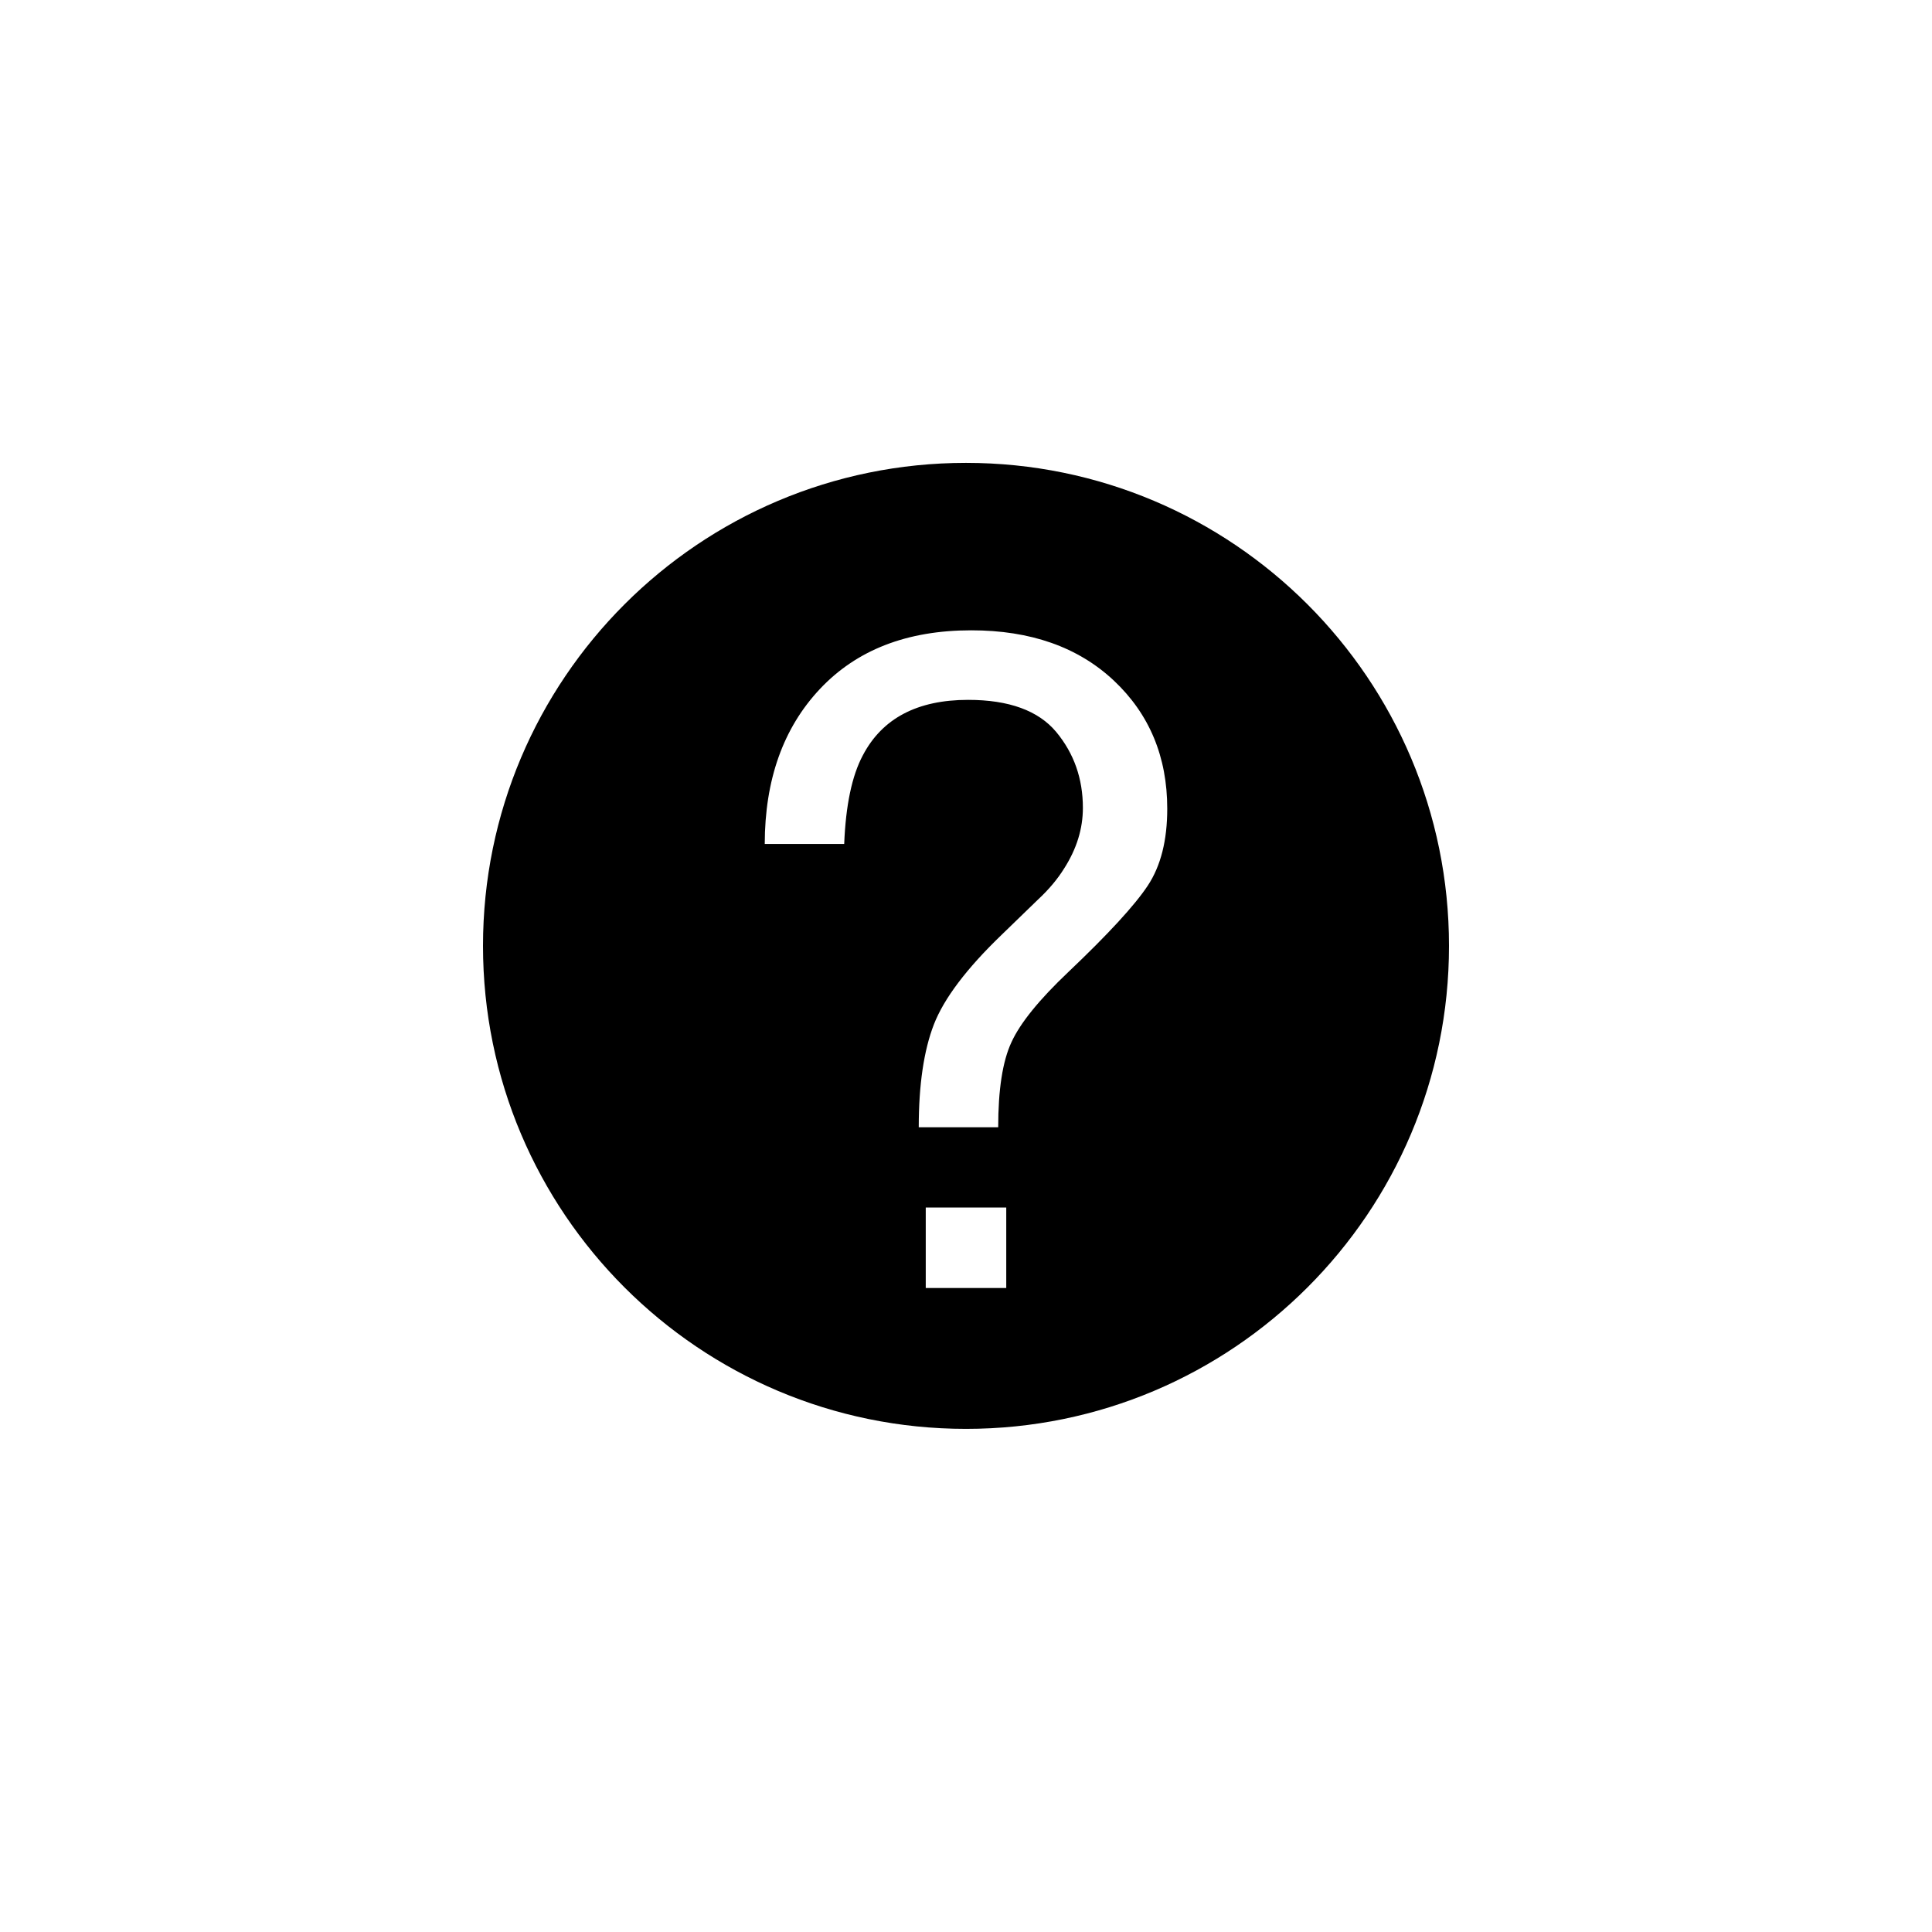
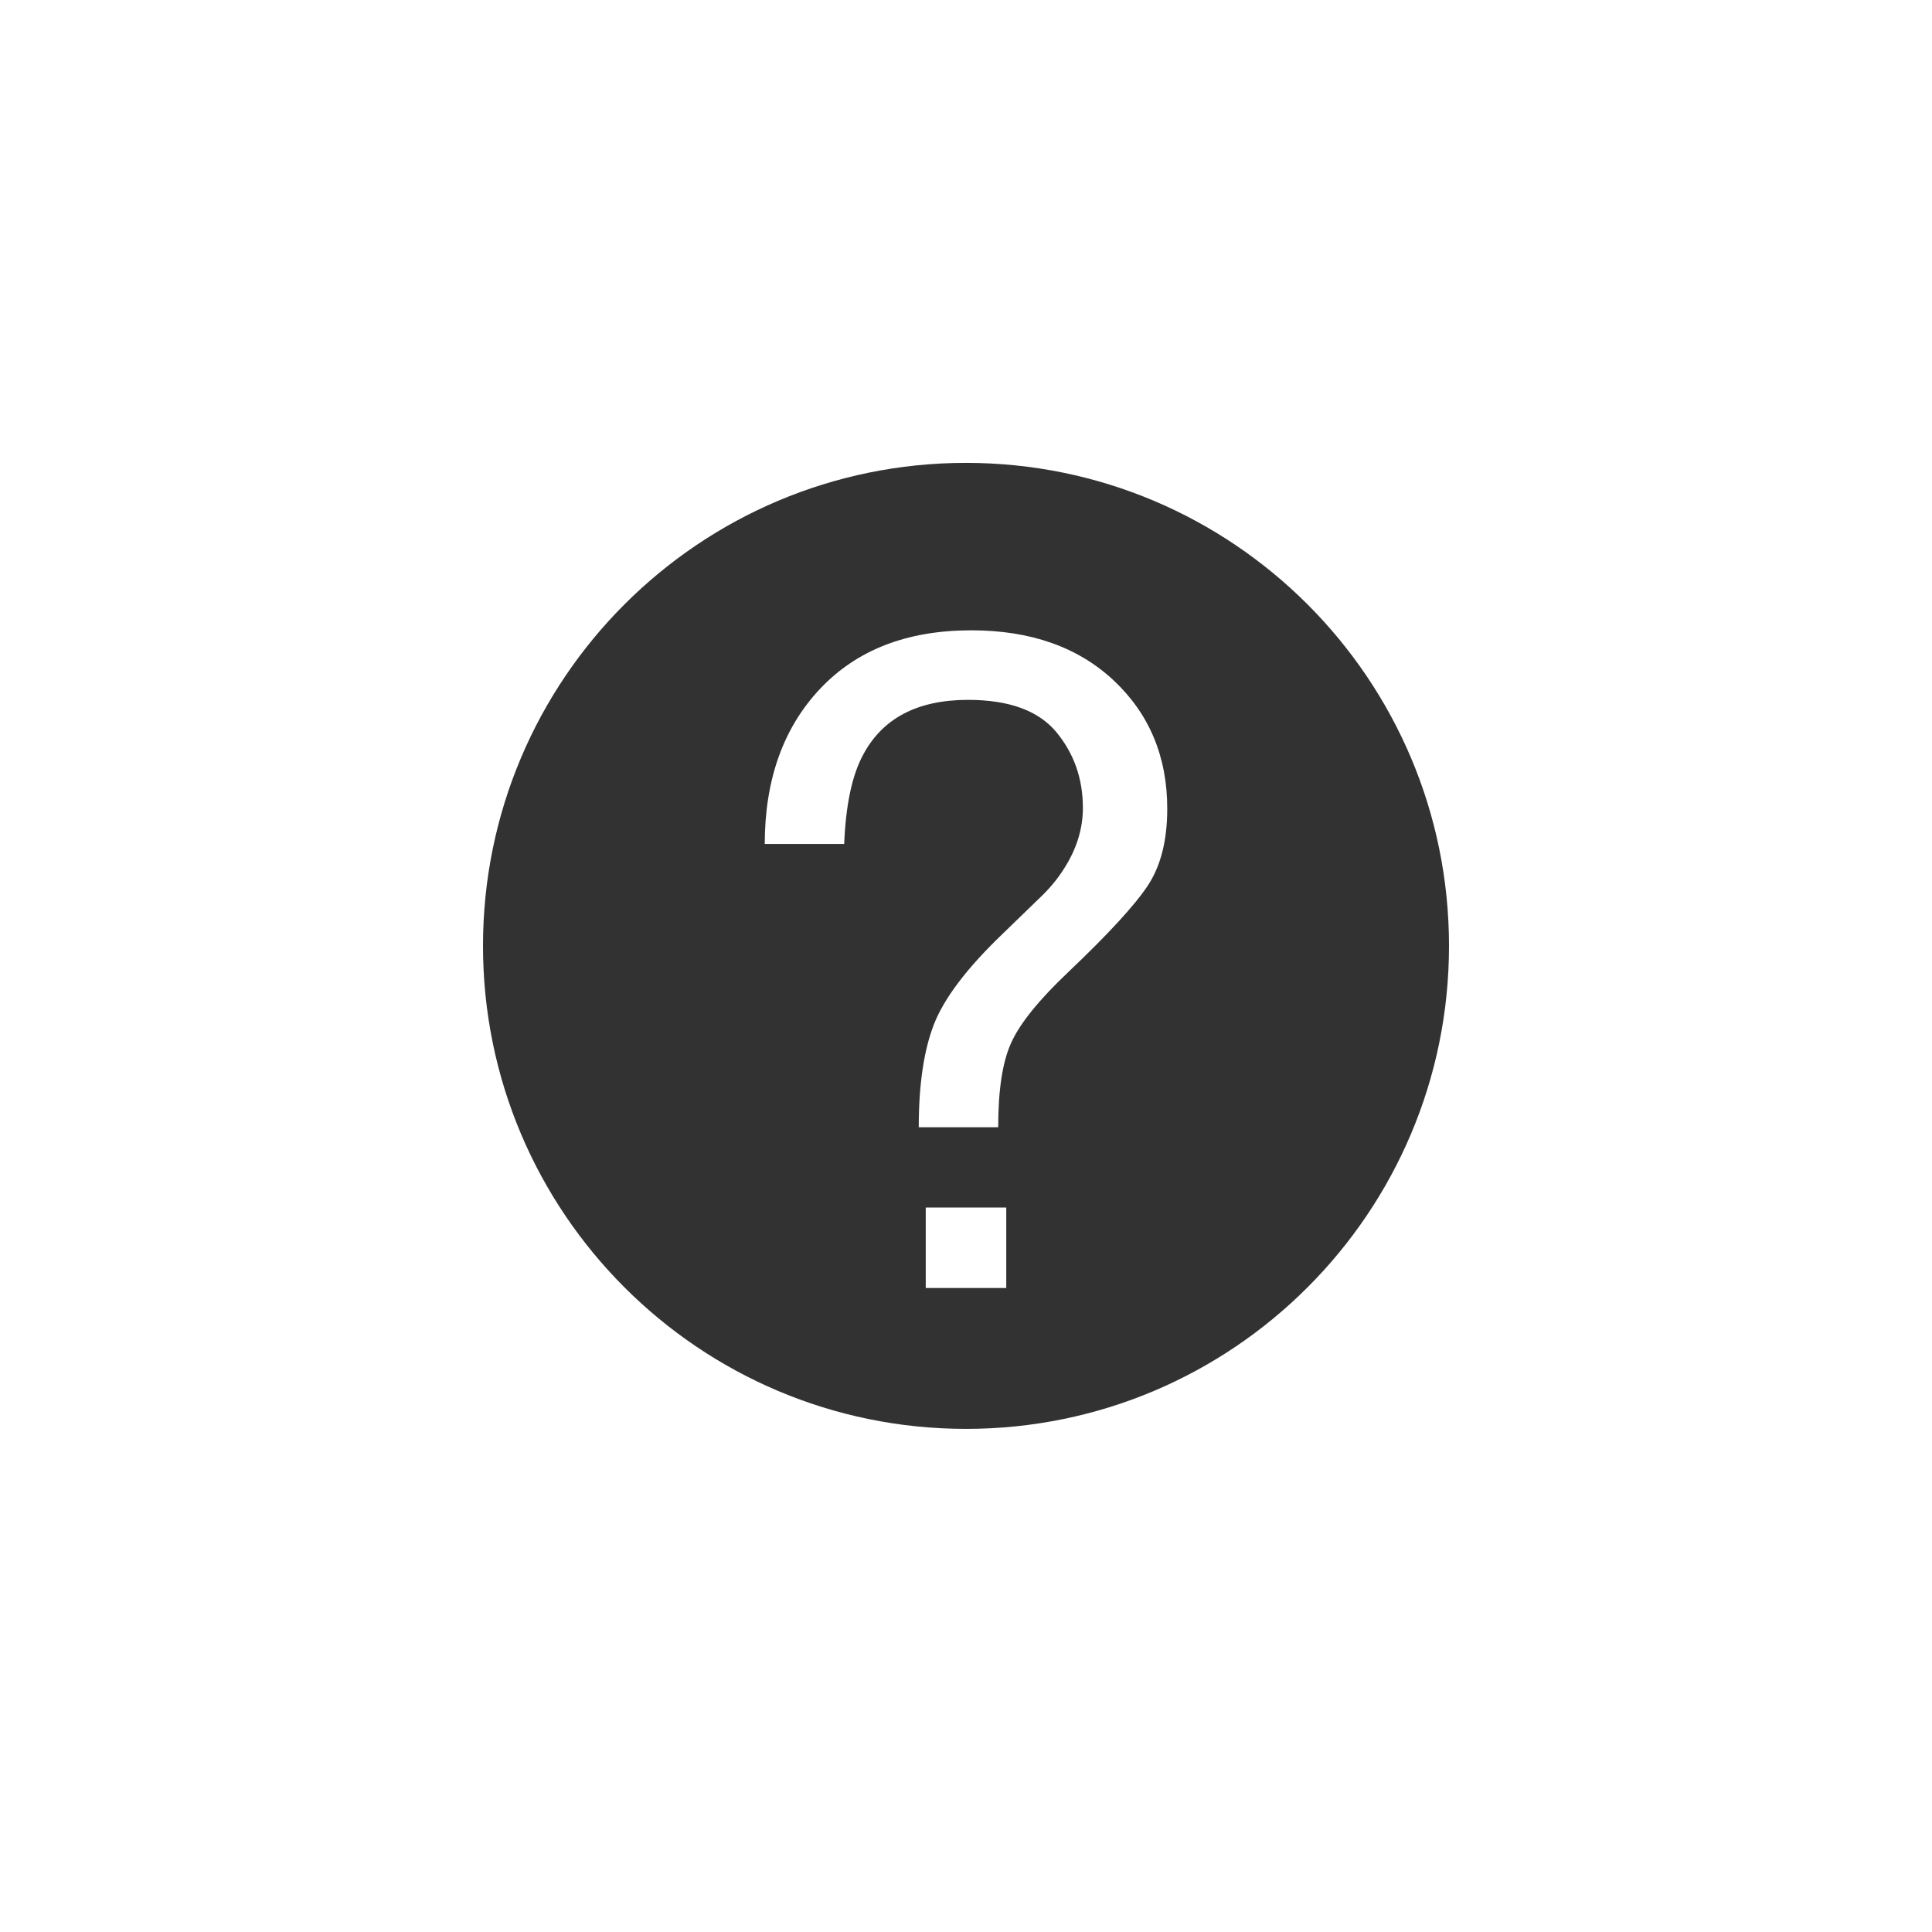
<svg xmlns="http://www.w3.org/2000/svg" width="24px" height="24px" viewBox="0 0 24 24" version="1.1">
  <defs />
  <g id="assets-svg-ready-1px" stroke="none" stroke-width="1" fill="none" fill-rule="evenodd">
-     <g id="help" fill="#000000">
+     <g id="help" fill="#323232">
      <path d="M12,5.75 C8.687,5.75 6,8.437 6,11.75 C6,15.063 8.687,17.75 12,17.75 C15.313,17.75 18,15.063 18,11.75 C18,8.437 15.313,5.75 12,5.75 Z M10.185,8.559 C10.642,8.073 11.268,7.83 12.065,7.83 C12.802,7.83 13.392,8.038 13.835,8.453 C14.278,8.869 14.5,9.401 14.5,10.046 C14.5,10.438 14.42,10.756 14.259,11 C14.099,11.243 13.769,11.602 13.271,12.075 C12.909,12.418 12.673,12.709 12.564,12.948 C12.454,13.185 12.4,13.538 12.4,14.003 L11.413,14.003 C11.413,13.475 11.476,13.05 11.601,12.726 C11.727,12.403 12.006,12.033 12.44,11.615 L12.892,11.177 C13.028,11.051 13.138,10.92 13.222,10.784 C13.375,10.543 13.452,10.294 13.452,10.036 C13.452,9.673 13.342,9.36 13.121,9.093 C12.9,8.828 12.535,8.694 12.026,8.694 C11.396,8.694 10.96,8.923 10.719,9.382 C10.583,9.636 10.506,10.004 10.487,10.484 L9.5,10.484 C9.501,9.687 9.729,9.044 10.185,8.559 Z M11.5,15 L12.5,15 L12.5,16 L11.5,16 L11.5,15 Z" id="Combined-Shape" />
    </g>
  </g>
</svg>
